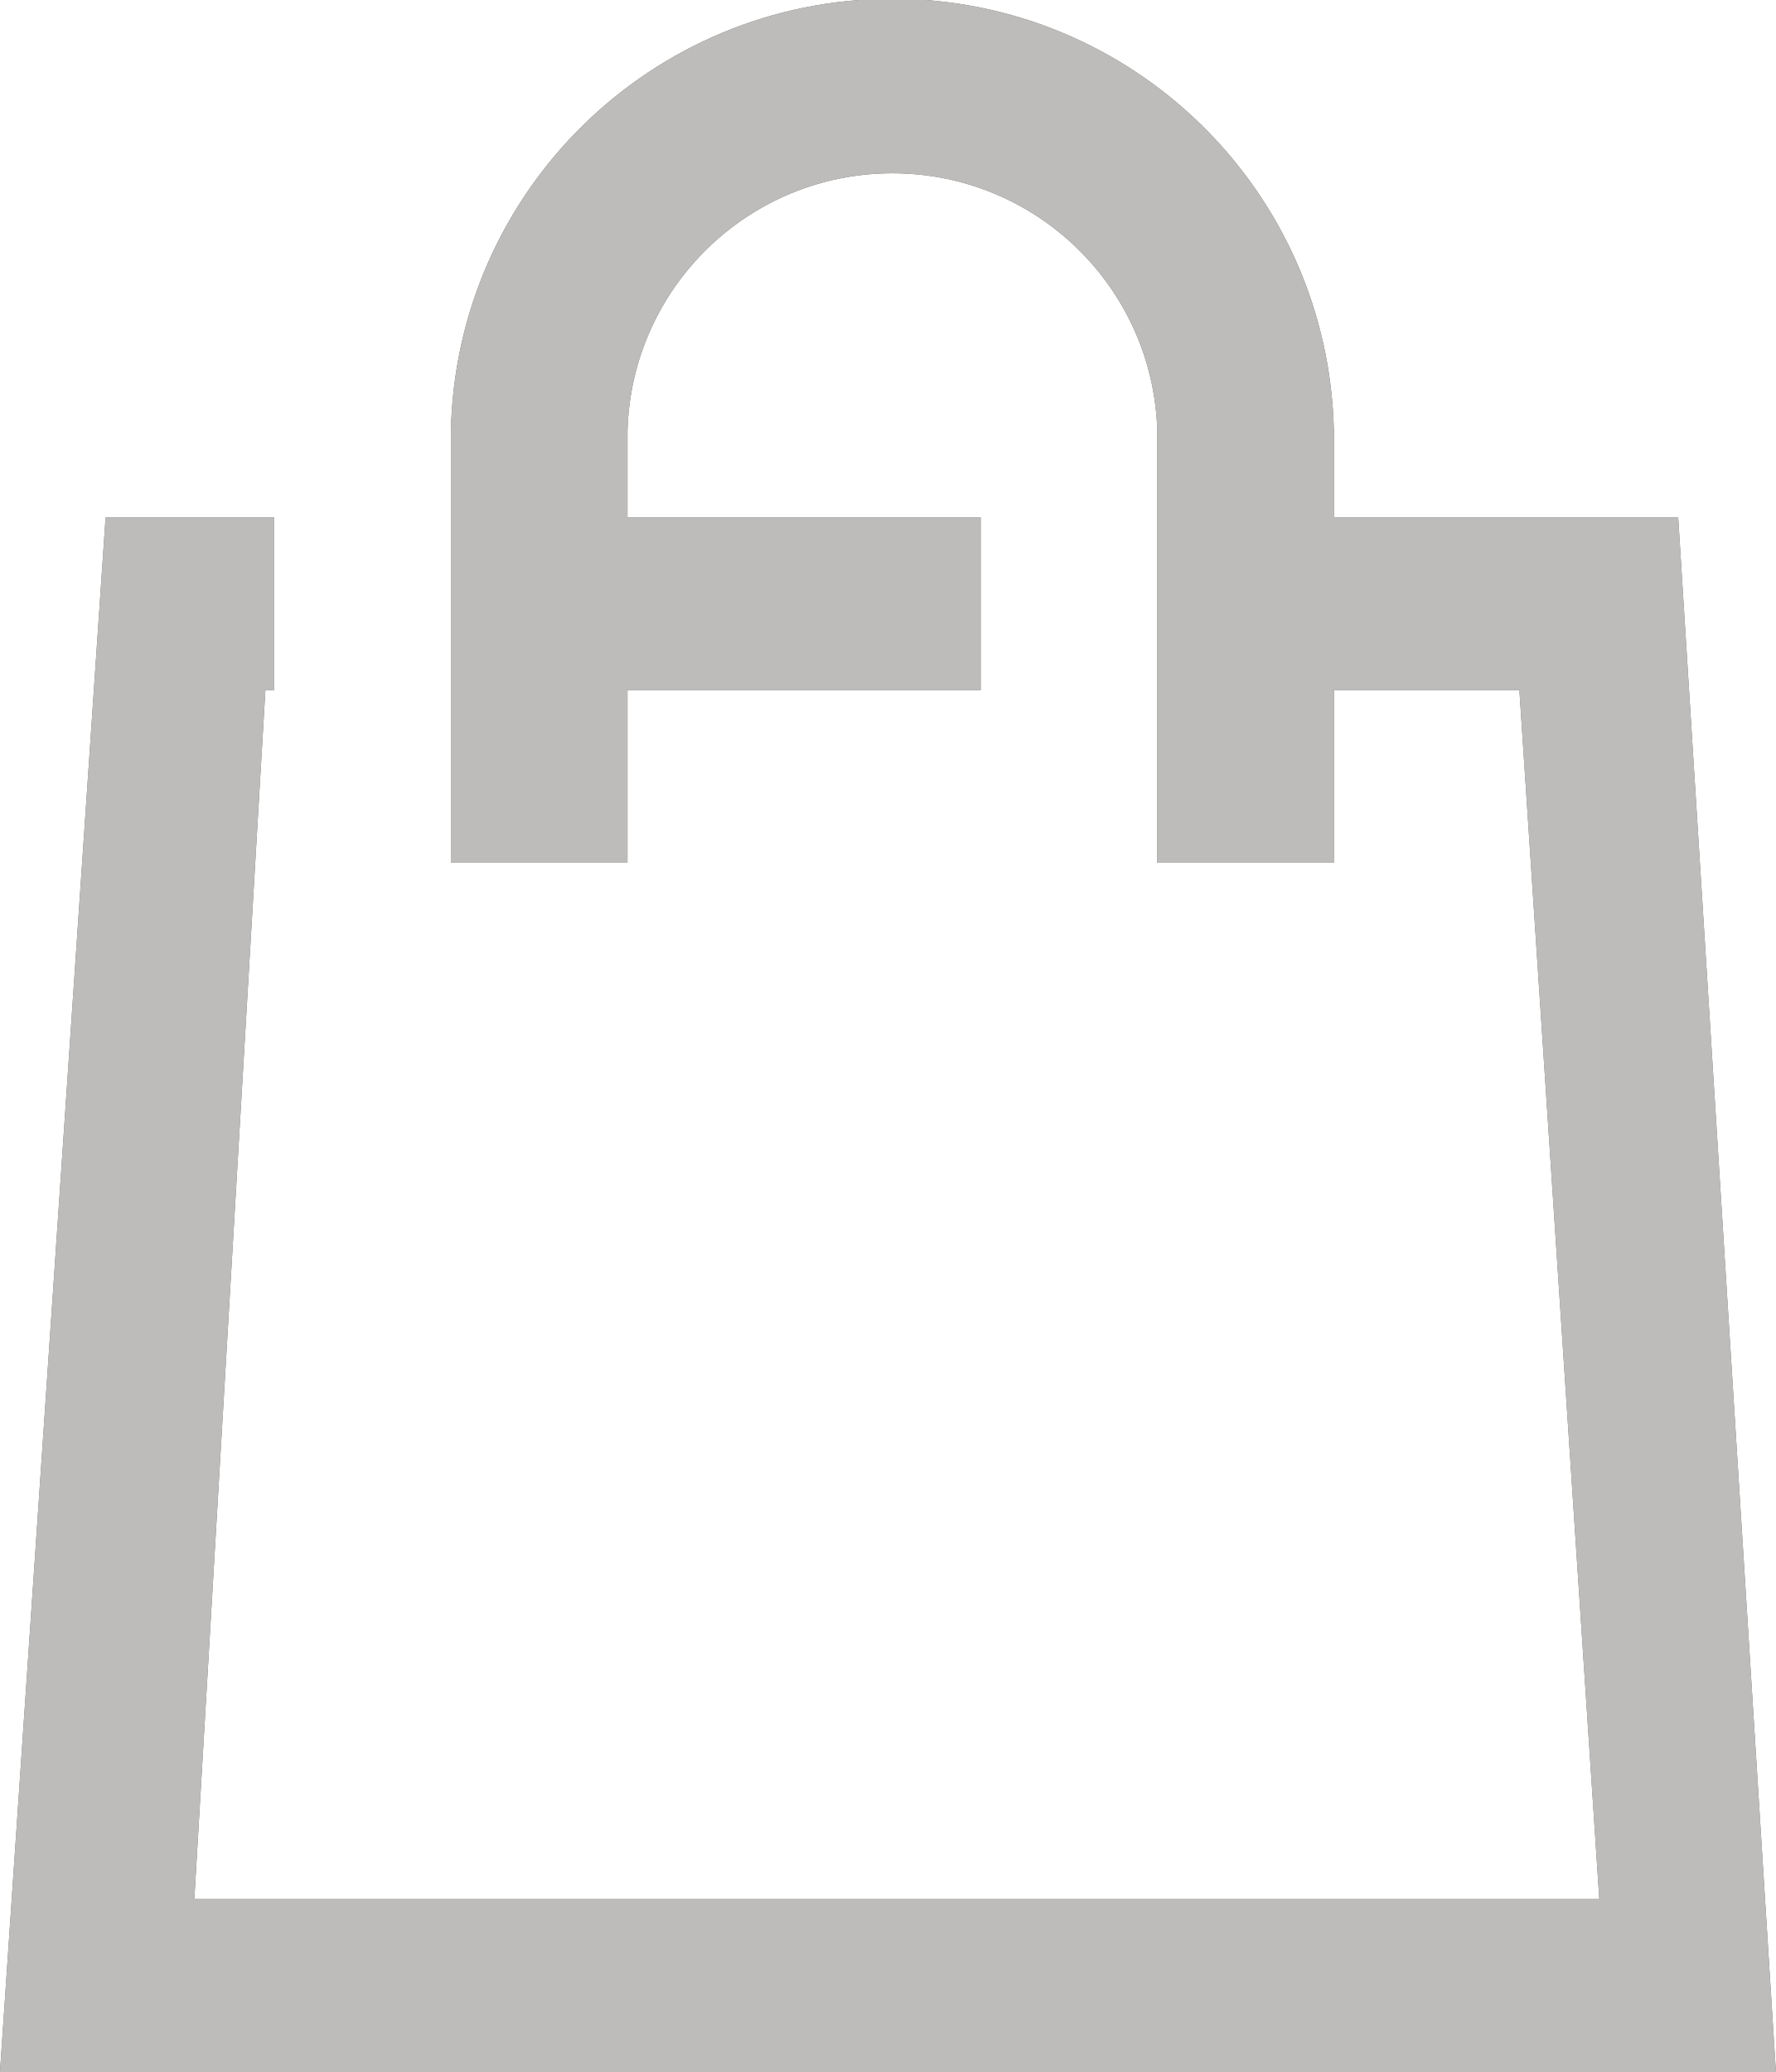
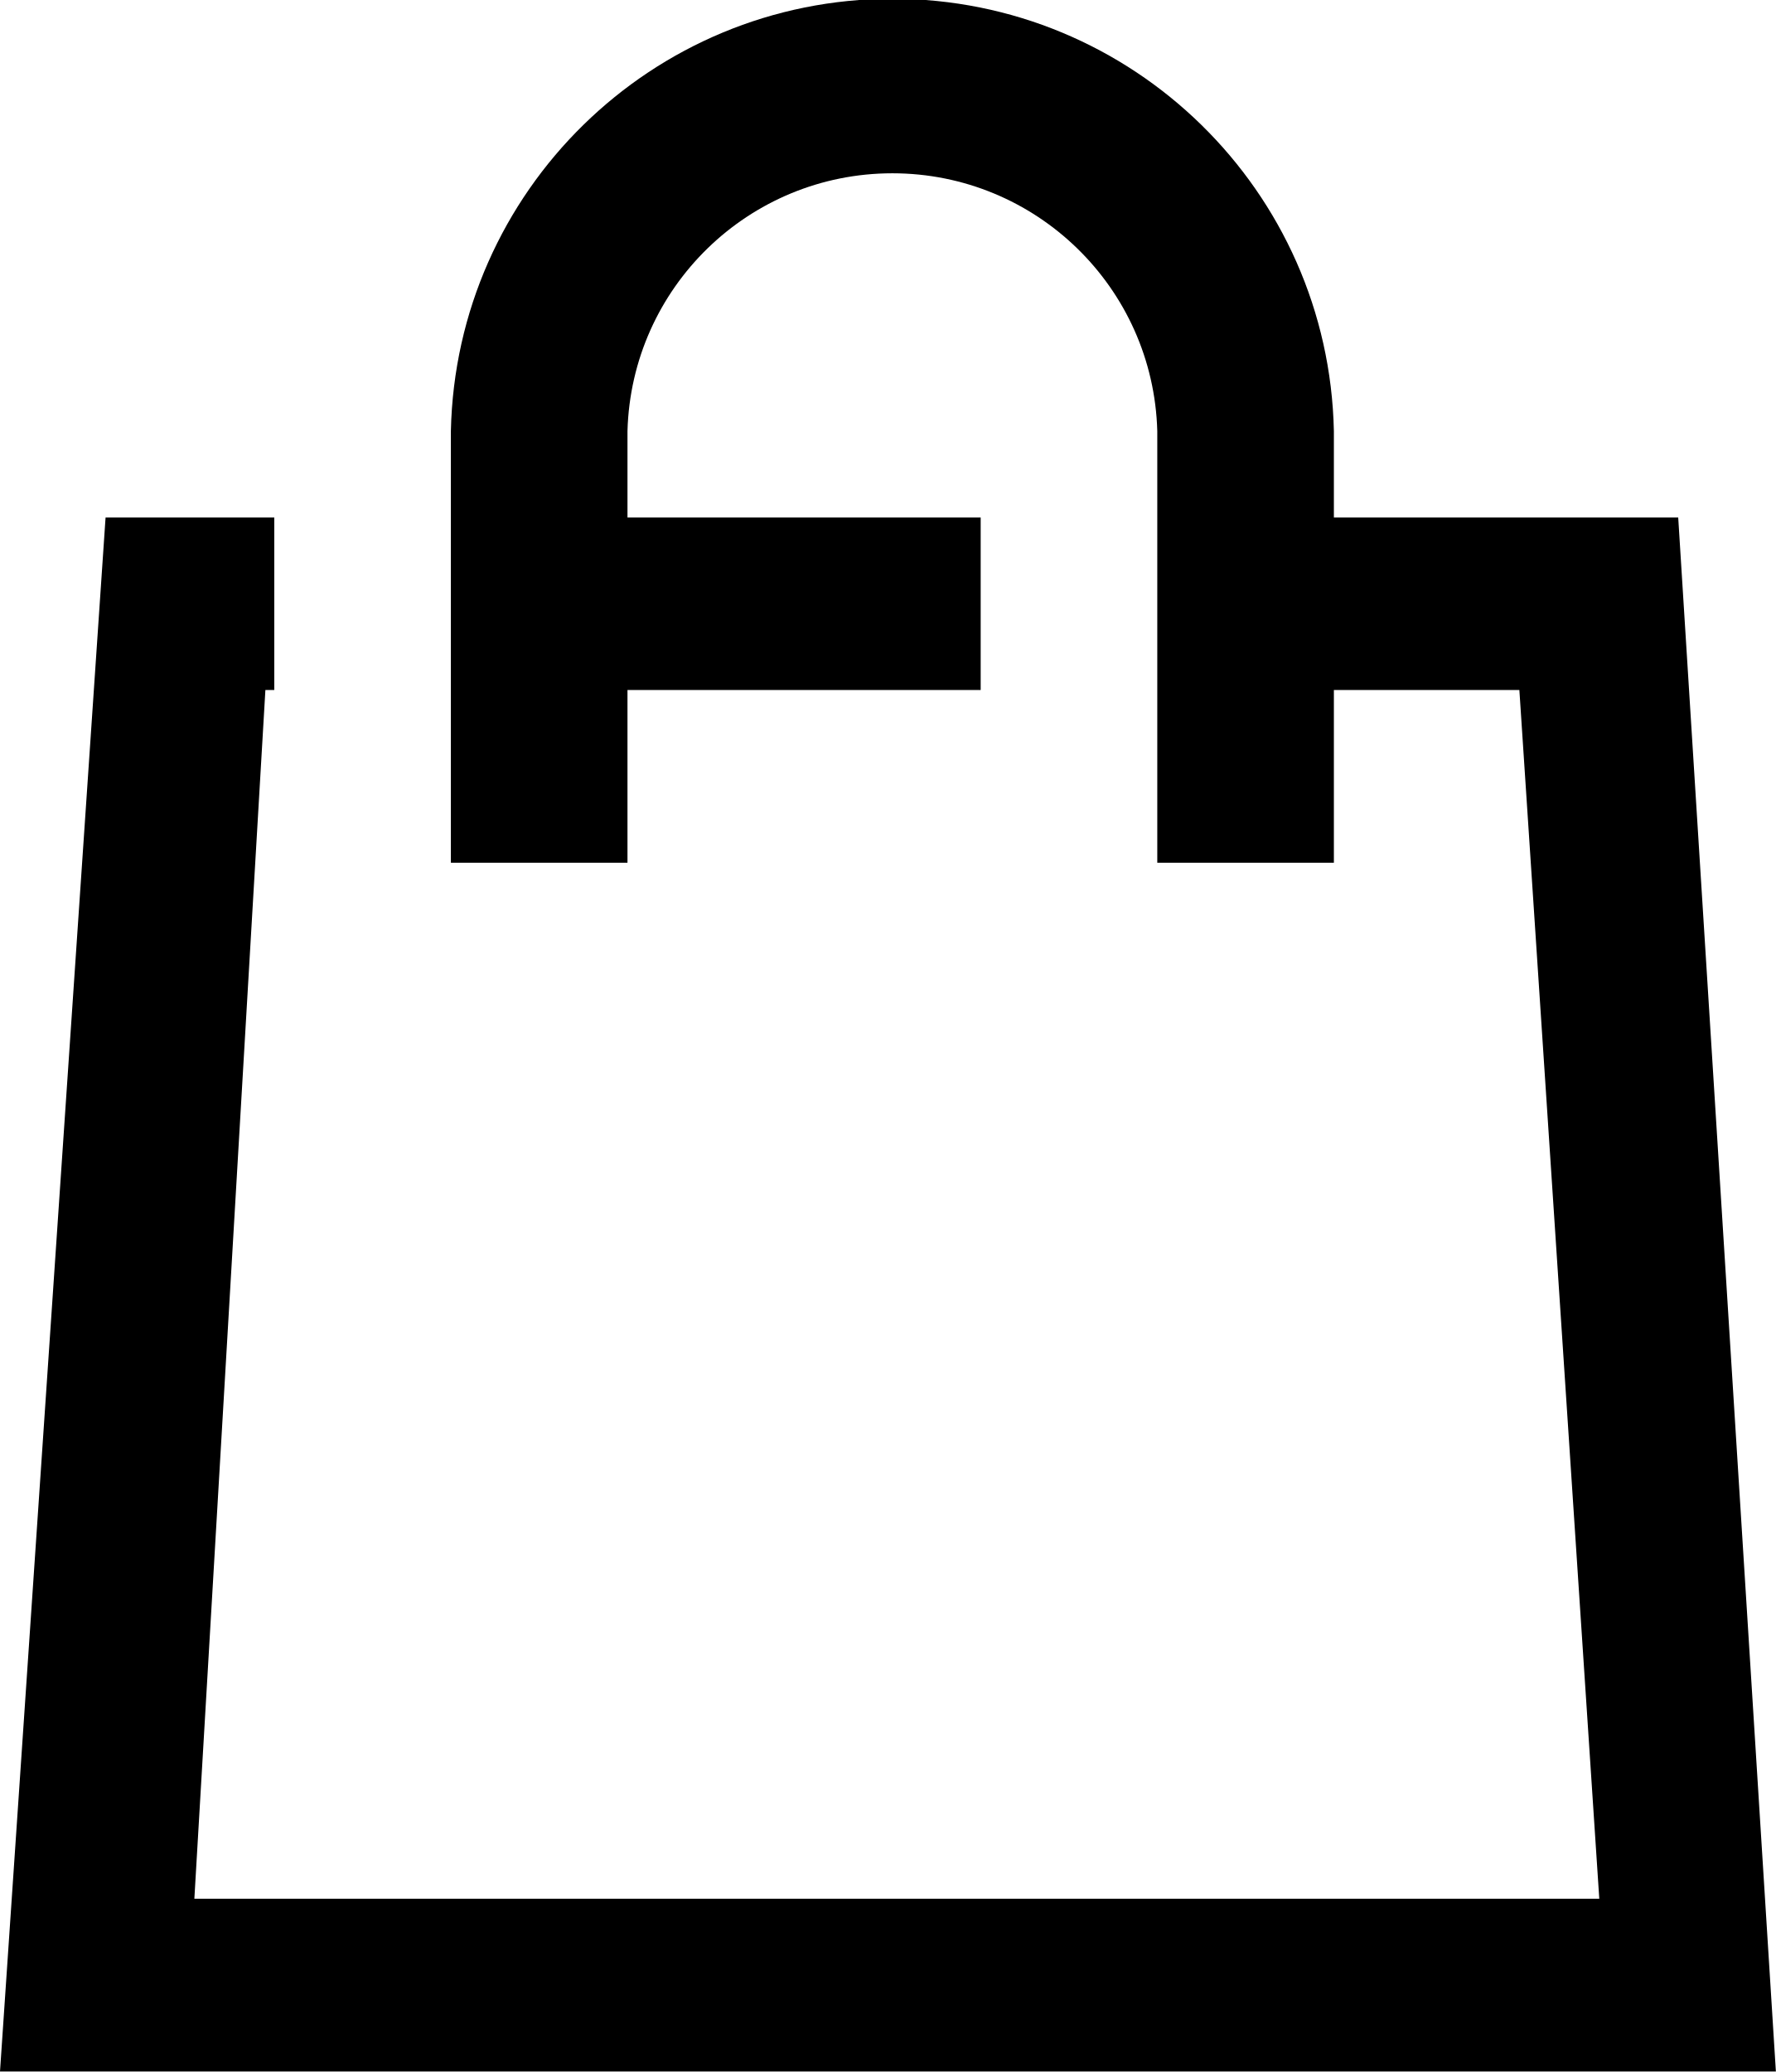
<svg xmlns="http://www.w3.org/2000/svg" width="18" height="21" viewBox="0 0 18 21">
  <defs>
    <style>
      .cls-1 {
        fill-rule: evenodd;
        filter: url(#filter);
      }
    </style>
    <filter id="filter" x="1564" y="29" width="18" height="21" filterUnits="userSpaceOnUse">
      <feFlood result="flood" flood-color="#bebcba" />
      <feComposite result="composite" operator="in" in2="SourceGraphic" />
      <feBlend result="blend" in2="SourceGraphic" />
    </filter>
  </defs>
-   <path id="icon" class="cls-1" d="M1581.01,34.245h-3.49V33.369a4.476,4.476,0,0,0-8.95,0v4.375h1.79V35.993h3.58V34.245h-3.58V33.369a2.686,2.686,0,0,1,5.37,0v4.375h1.79V35.993h1.88l0.81,12.251h-14.24l0.72-12.251h0.09V34.245h-1.71L1564,49.995h18Z" transform="translate(-1564 -29)" />
+   <path id="icon" className="cls-1" d="M1581.01,34.245h-3.49V33.369a4.476,4.476,0,0,0-8.95,0v4.375h1.79V35.993h3.58V34.245h-3.58V33.369a2.686,2.686,0,0,1,5.37,0v4.375h1.79V35.993h1.88l0.81,12.251h-14.24l0.72-12.251h0.09V34.245h-1.71L1564,49.995h18Z" transform="translate(-1564 -29)" />
</svg>
